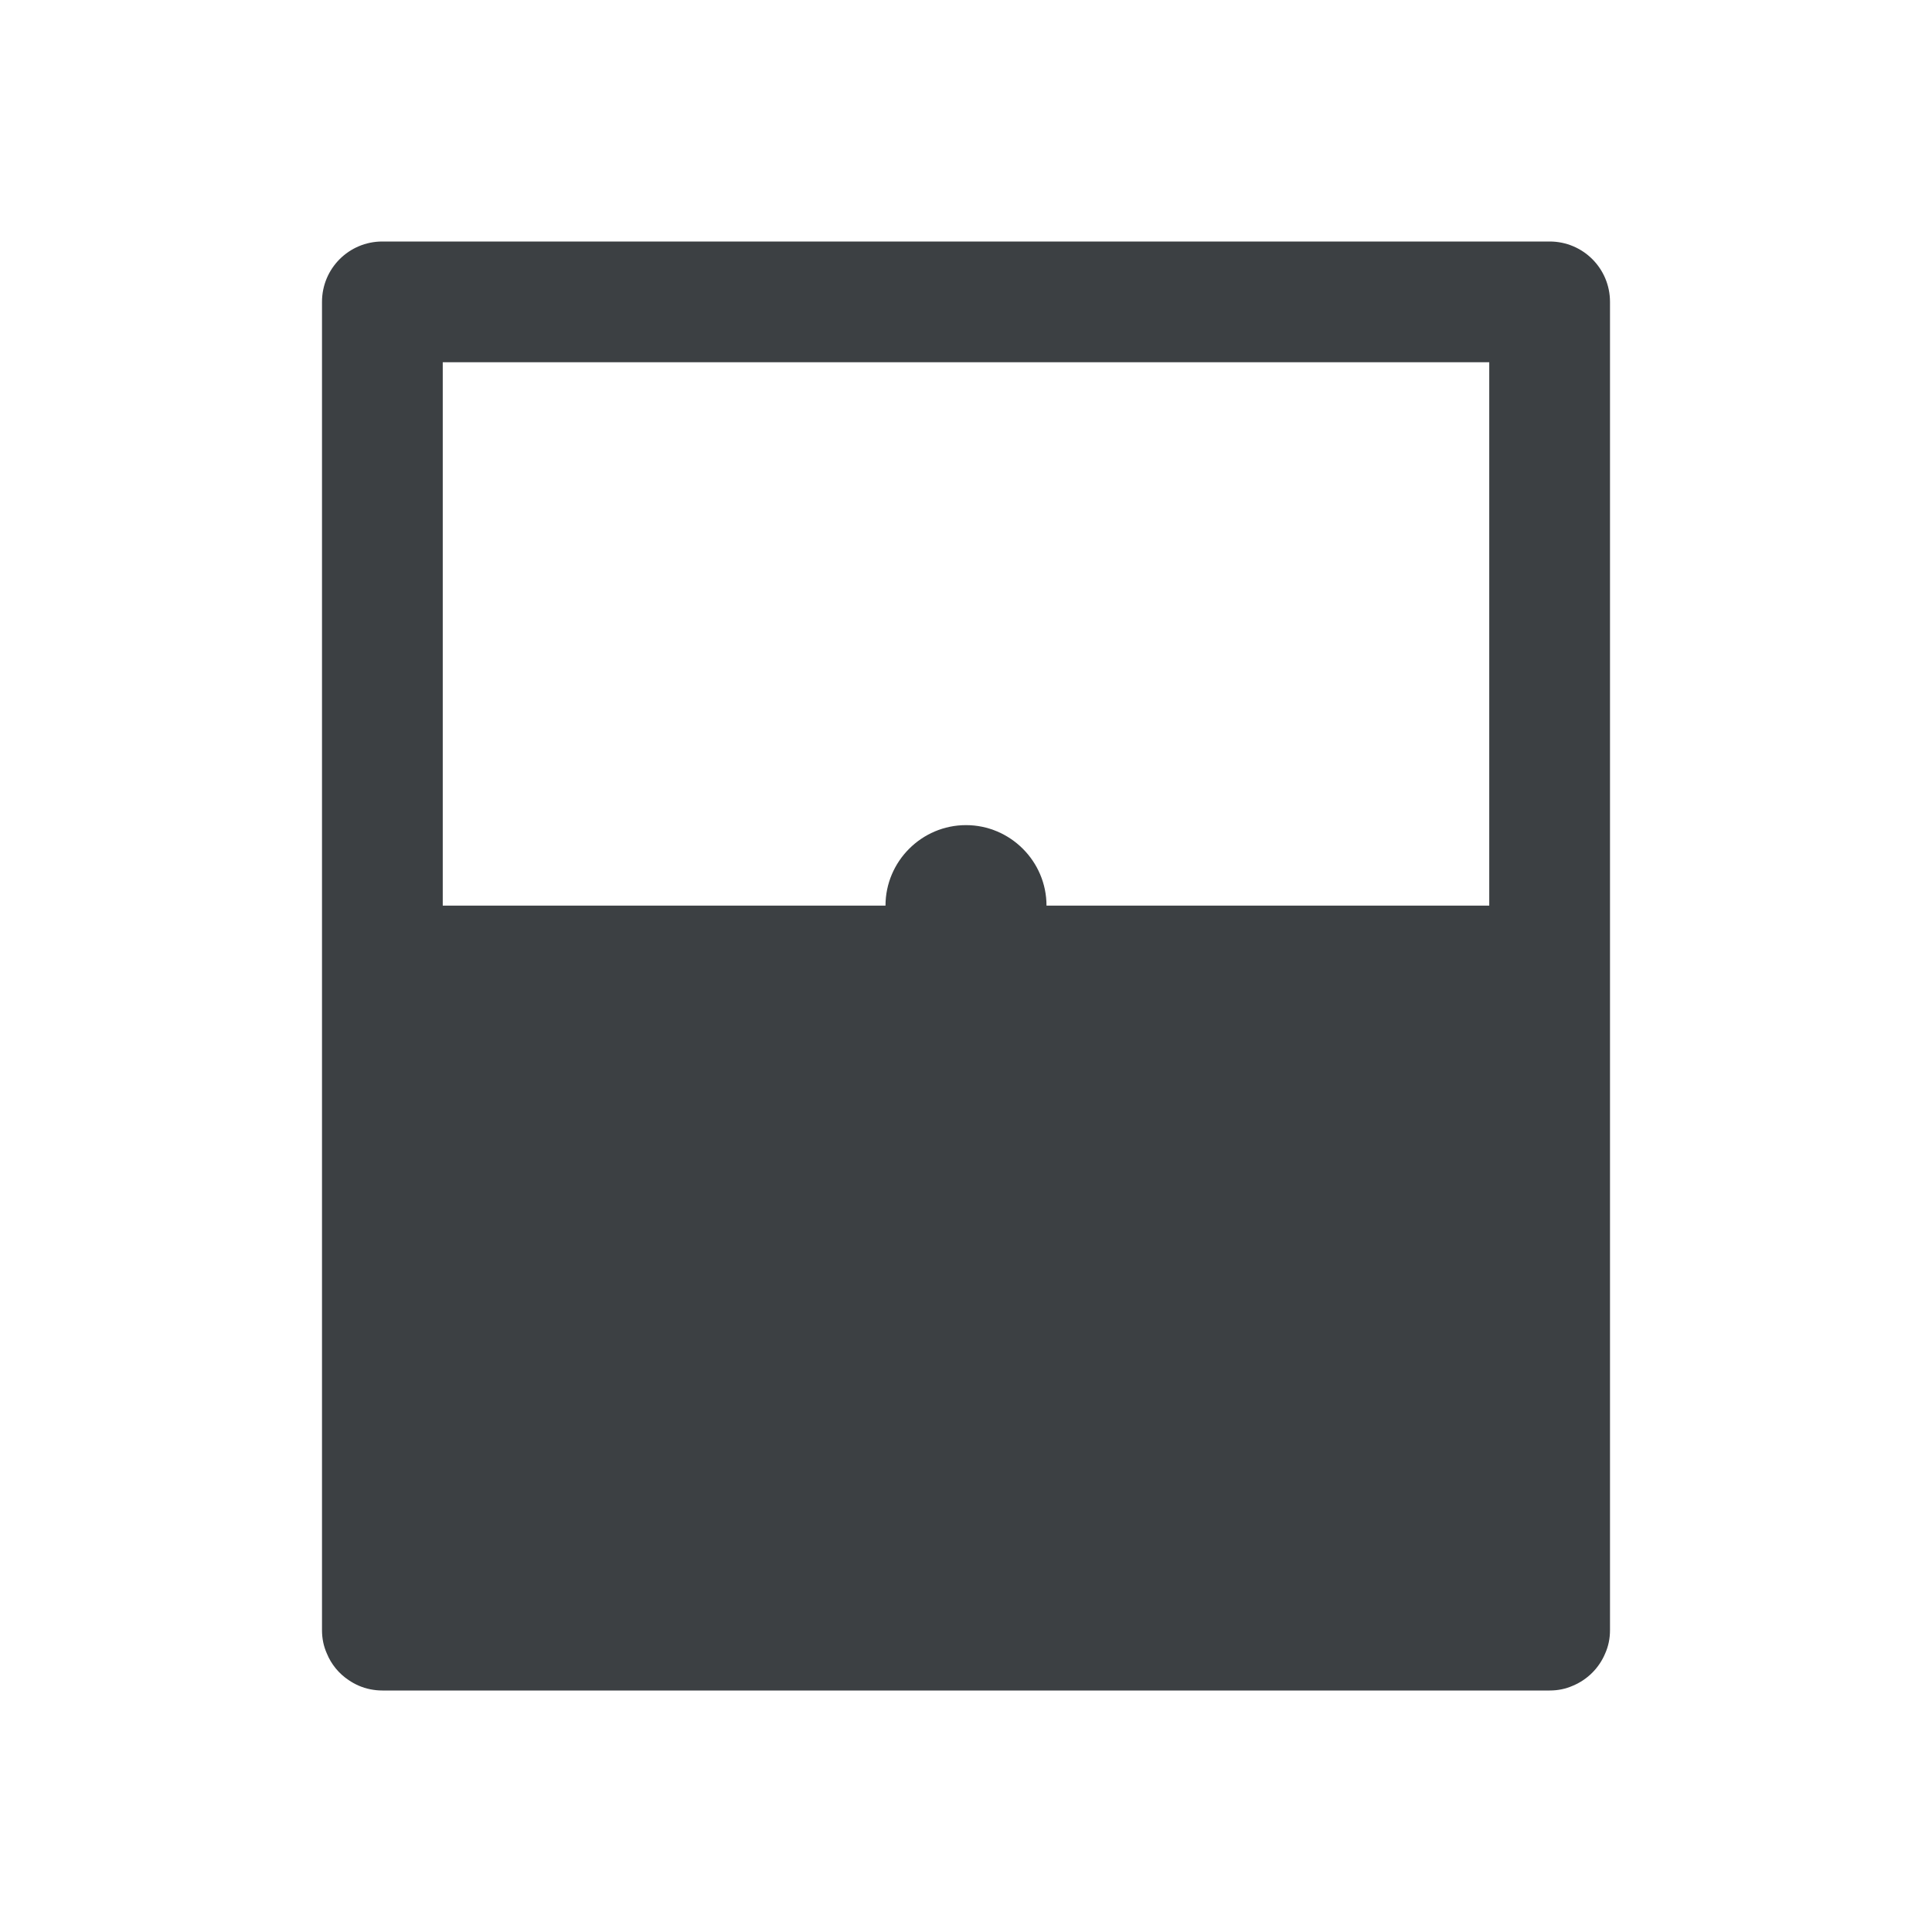
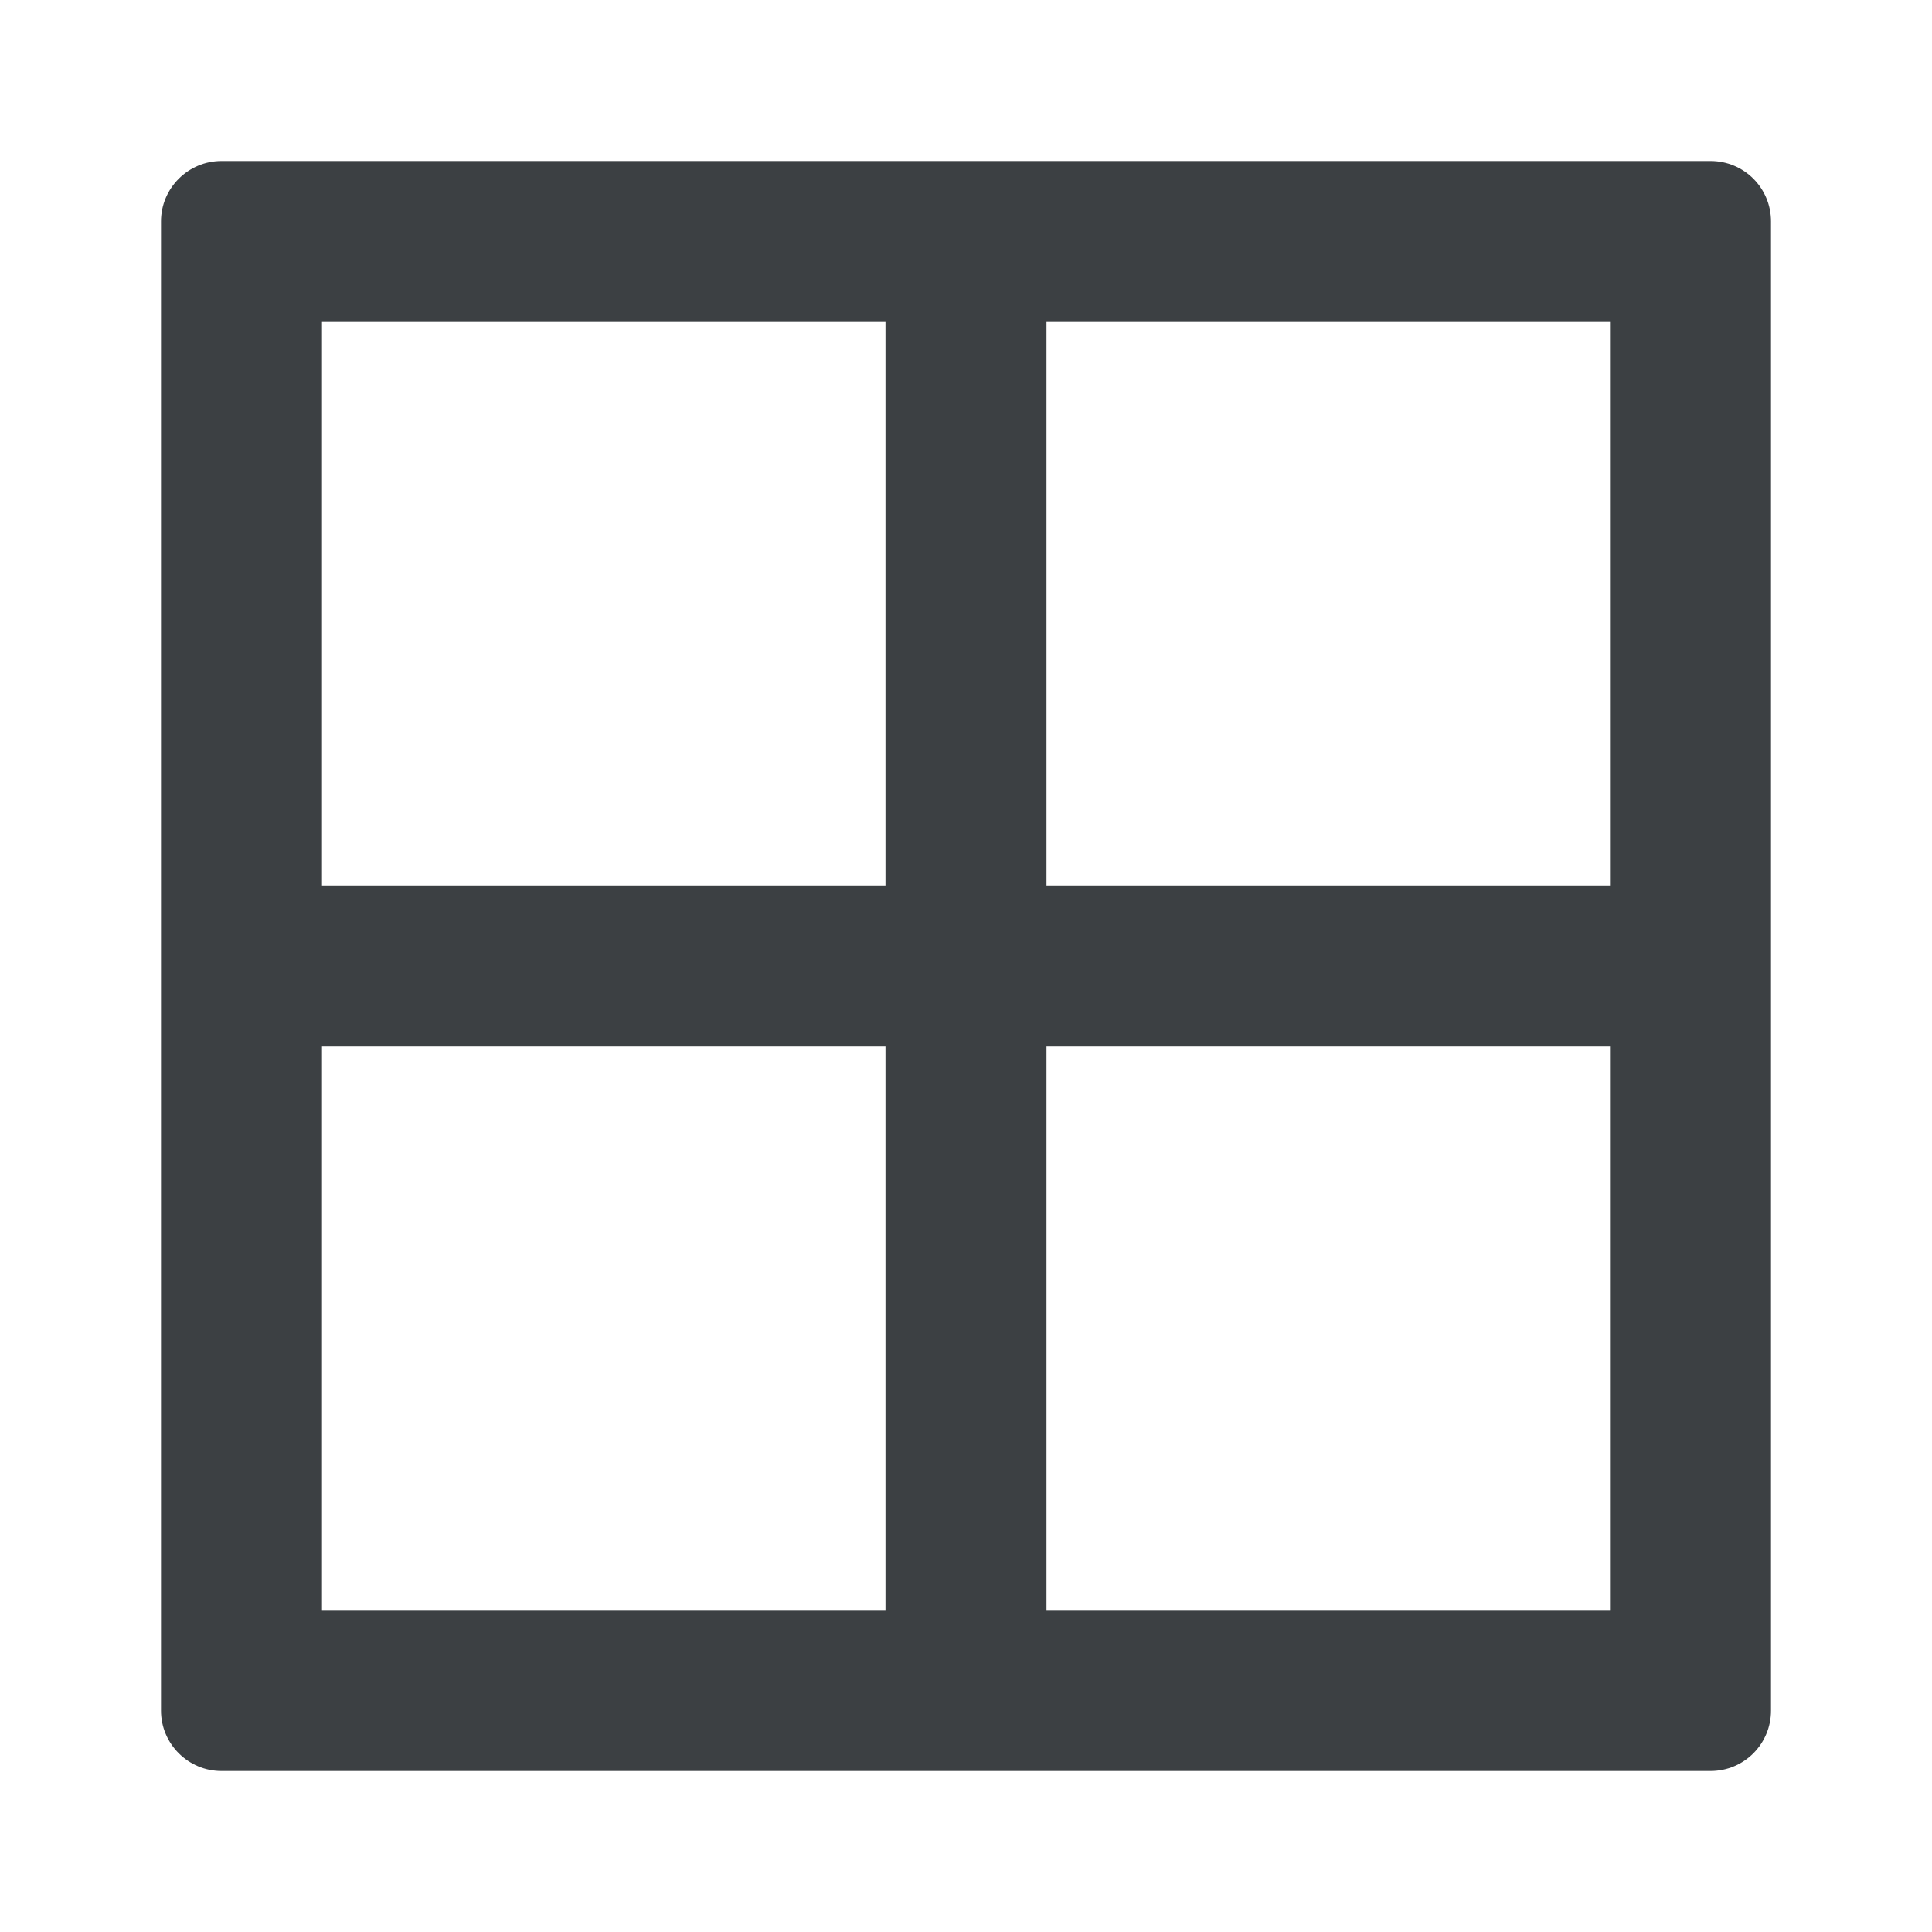
- <svg xmlns="http://www.w3.org/2000/svg" height="24" viewBox="0 0 48 48" width="24" fill="#3c4043">
-   <path d="M38.5,6h-29C8.67,6,8,6.67,8,7.5v15v18c0,0.21,0.04,0.4,0.12,0.58 c0.11,0.27,0.3,0.5,0.54,0.66C8.82,41.85,9,41.93,9.2,41.97C9.3,41.99,9.4,42,9.5,42h29c0.21,0,0.4-0.04,0.58-0.12 c0.36-0.15,0.65-0.44,0.8-0.8C39.96,40.9,40,40.71,40,40.5v-18v-15C40,6.67,39.33,6,38.5,6z M26,22.5c0-1.1-0.9-2-2-2 c-1.1,0-2,0.9-2,2H11V9h26v13.5H26z" />
+ <svg width="48" height="48">
+   <path fill="none" d="M0 0h48v48H0z" />
+   <path fill="#3c4043" d="M42.5 4h-37C4.68 4 4 4.67 4 5.5v37C4 43.33 4.68 44 5.5 44h37c.83.0 1.5-.67 1.5-1.5v-37C44 4.67 43.33 4 42.5 4zM40 22H26V8h14V22zM22 8v14H8V8H22zM8 26h14v14H8V26zM26 40V26h14v14H26z" />
</svg>
